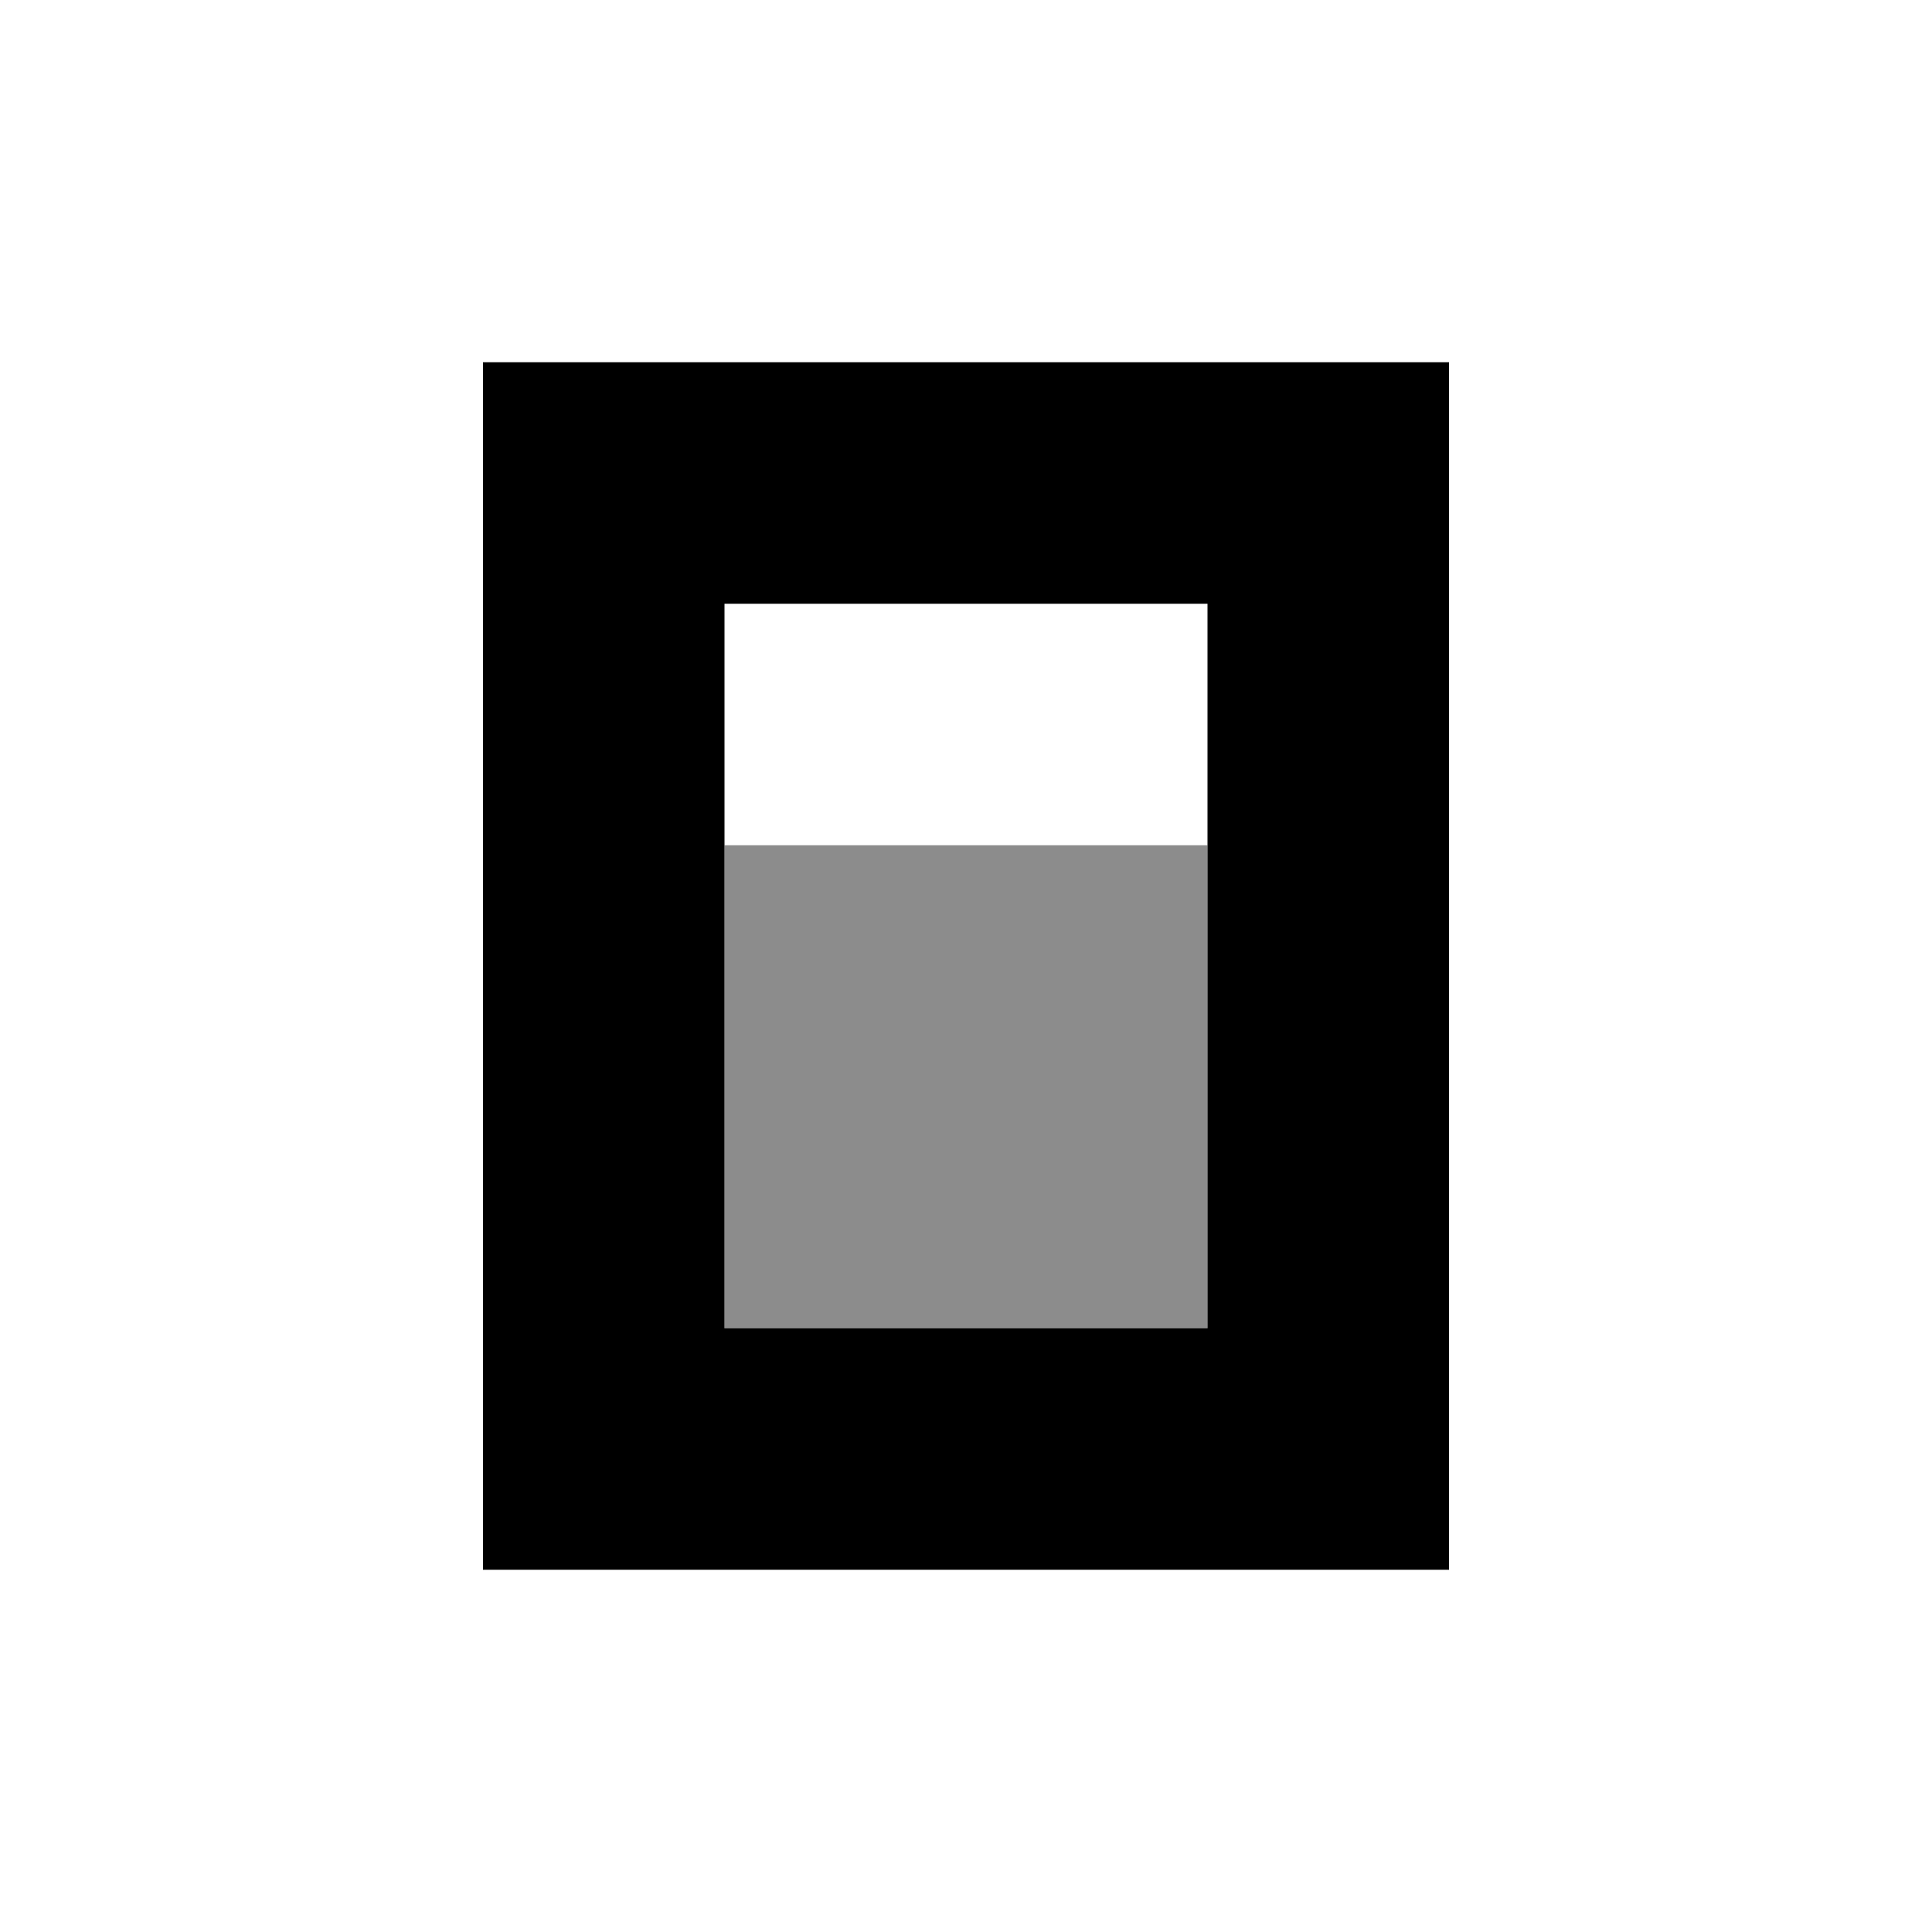
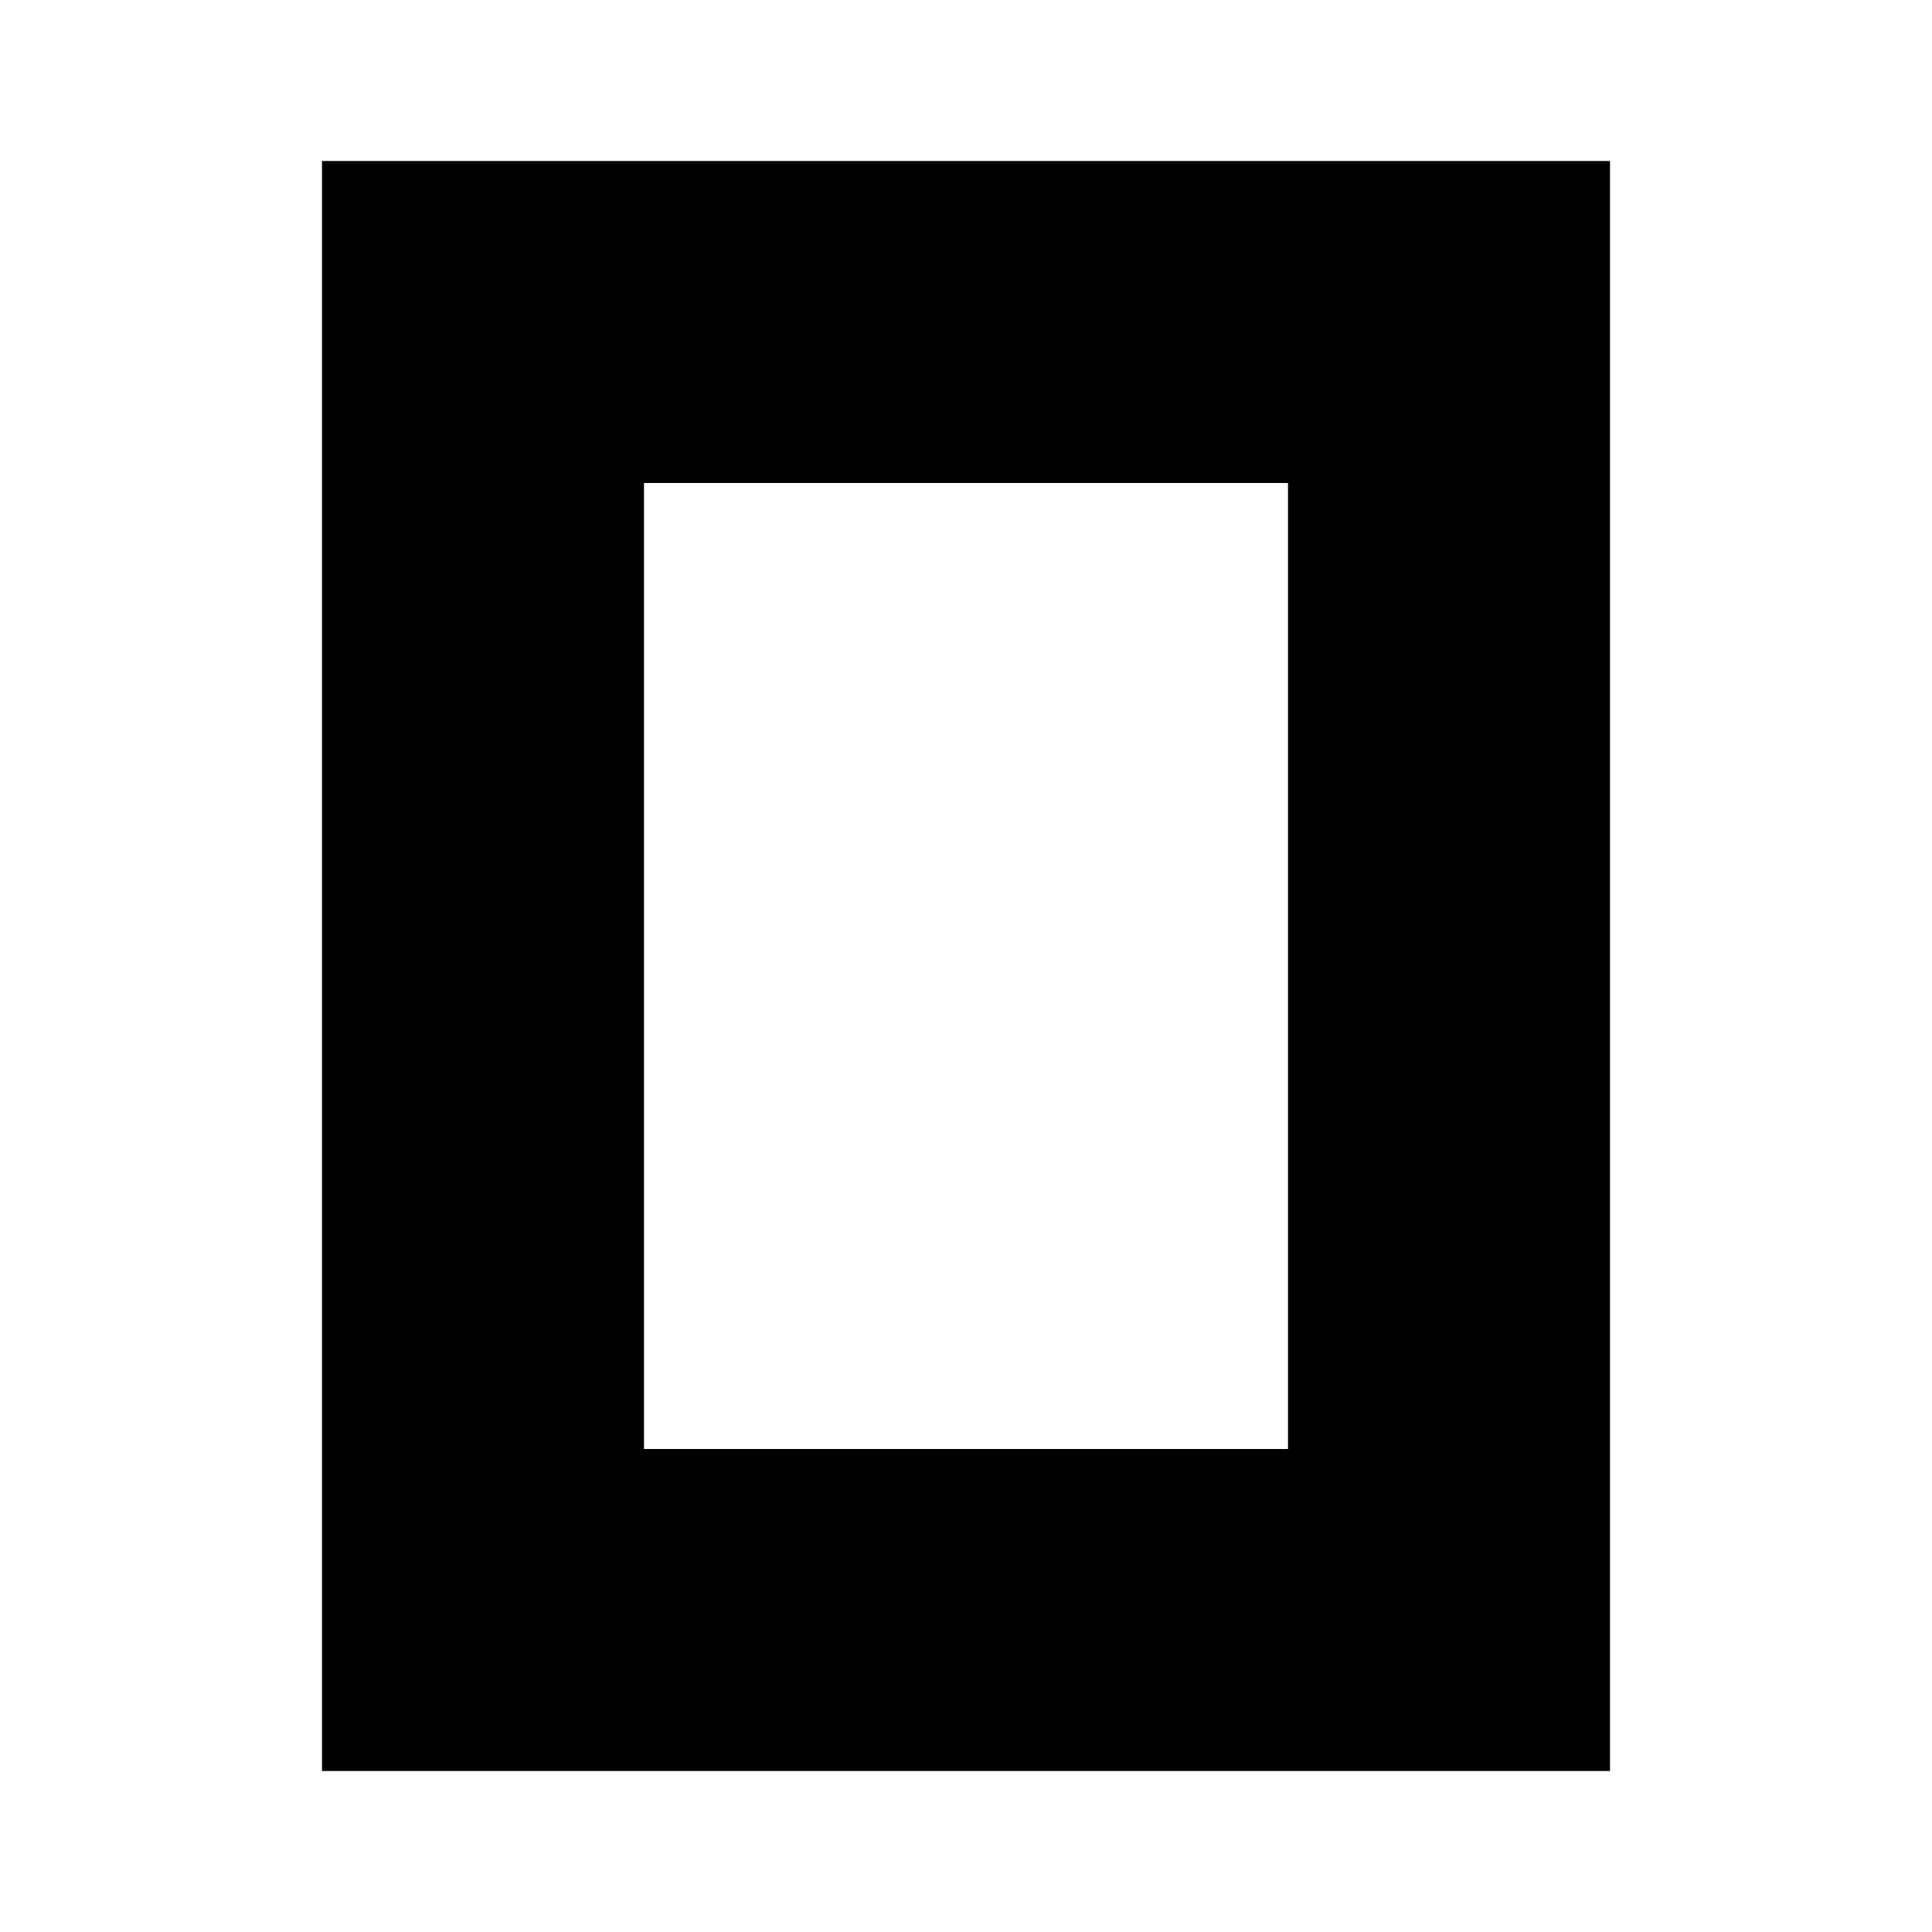
- <svg xmlns="http://www.w3.org/2000/svg" width="512" height="512" viewBox="0 0 512 512" fill="none">
-   <path d="M320 224V352H192V224H320Z" fill="currentColor" fill-opacity="0.45" />
-   <path fill-rule="evenodd" clip-rule="evenodd" d="M384 416H128V96H384V416ZM320 160H192V352H320V160Z" fill="currentColor" />
+ <svg xmlns="http://www.w3.org/2000/svg" fill="currentColor" fill-rule="evenodd" height="1em" style="flex:none;line-height:1" viewBox="0 0 24 24" width="1em">
+   <path d="M16 6H8v12h8V6zm4 16H4V2h16v20z" />
</svg>
